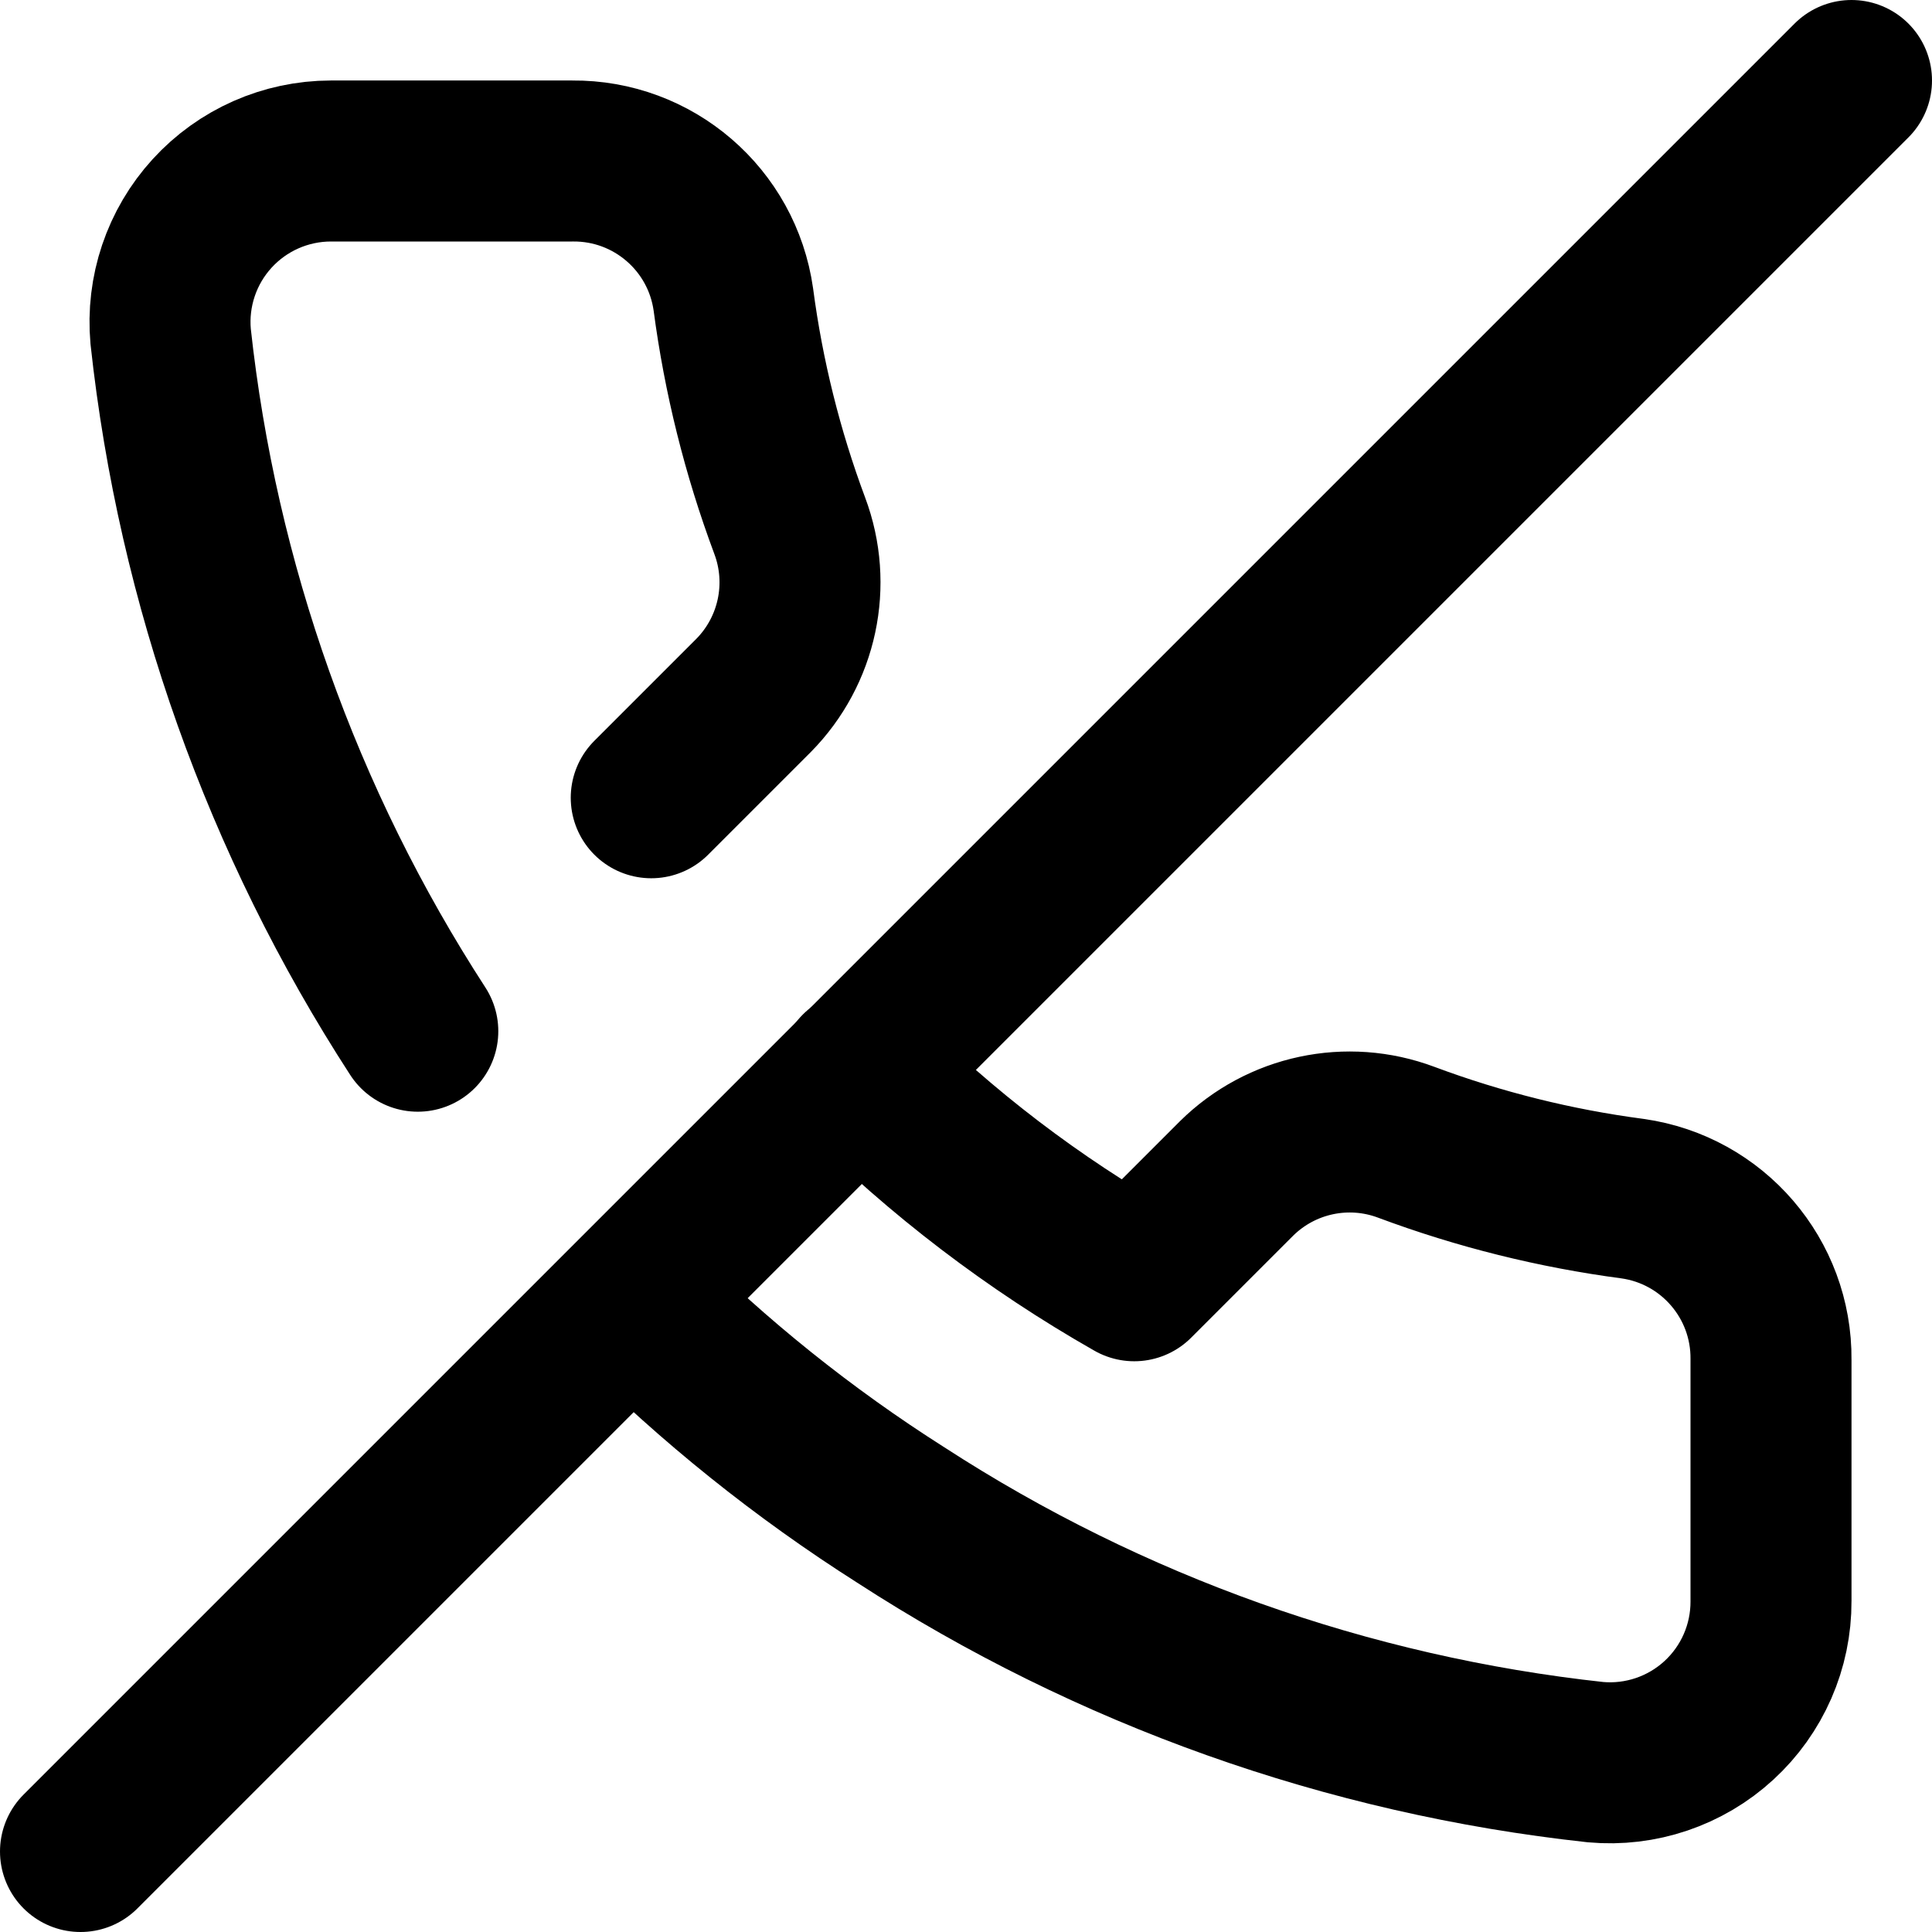
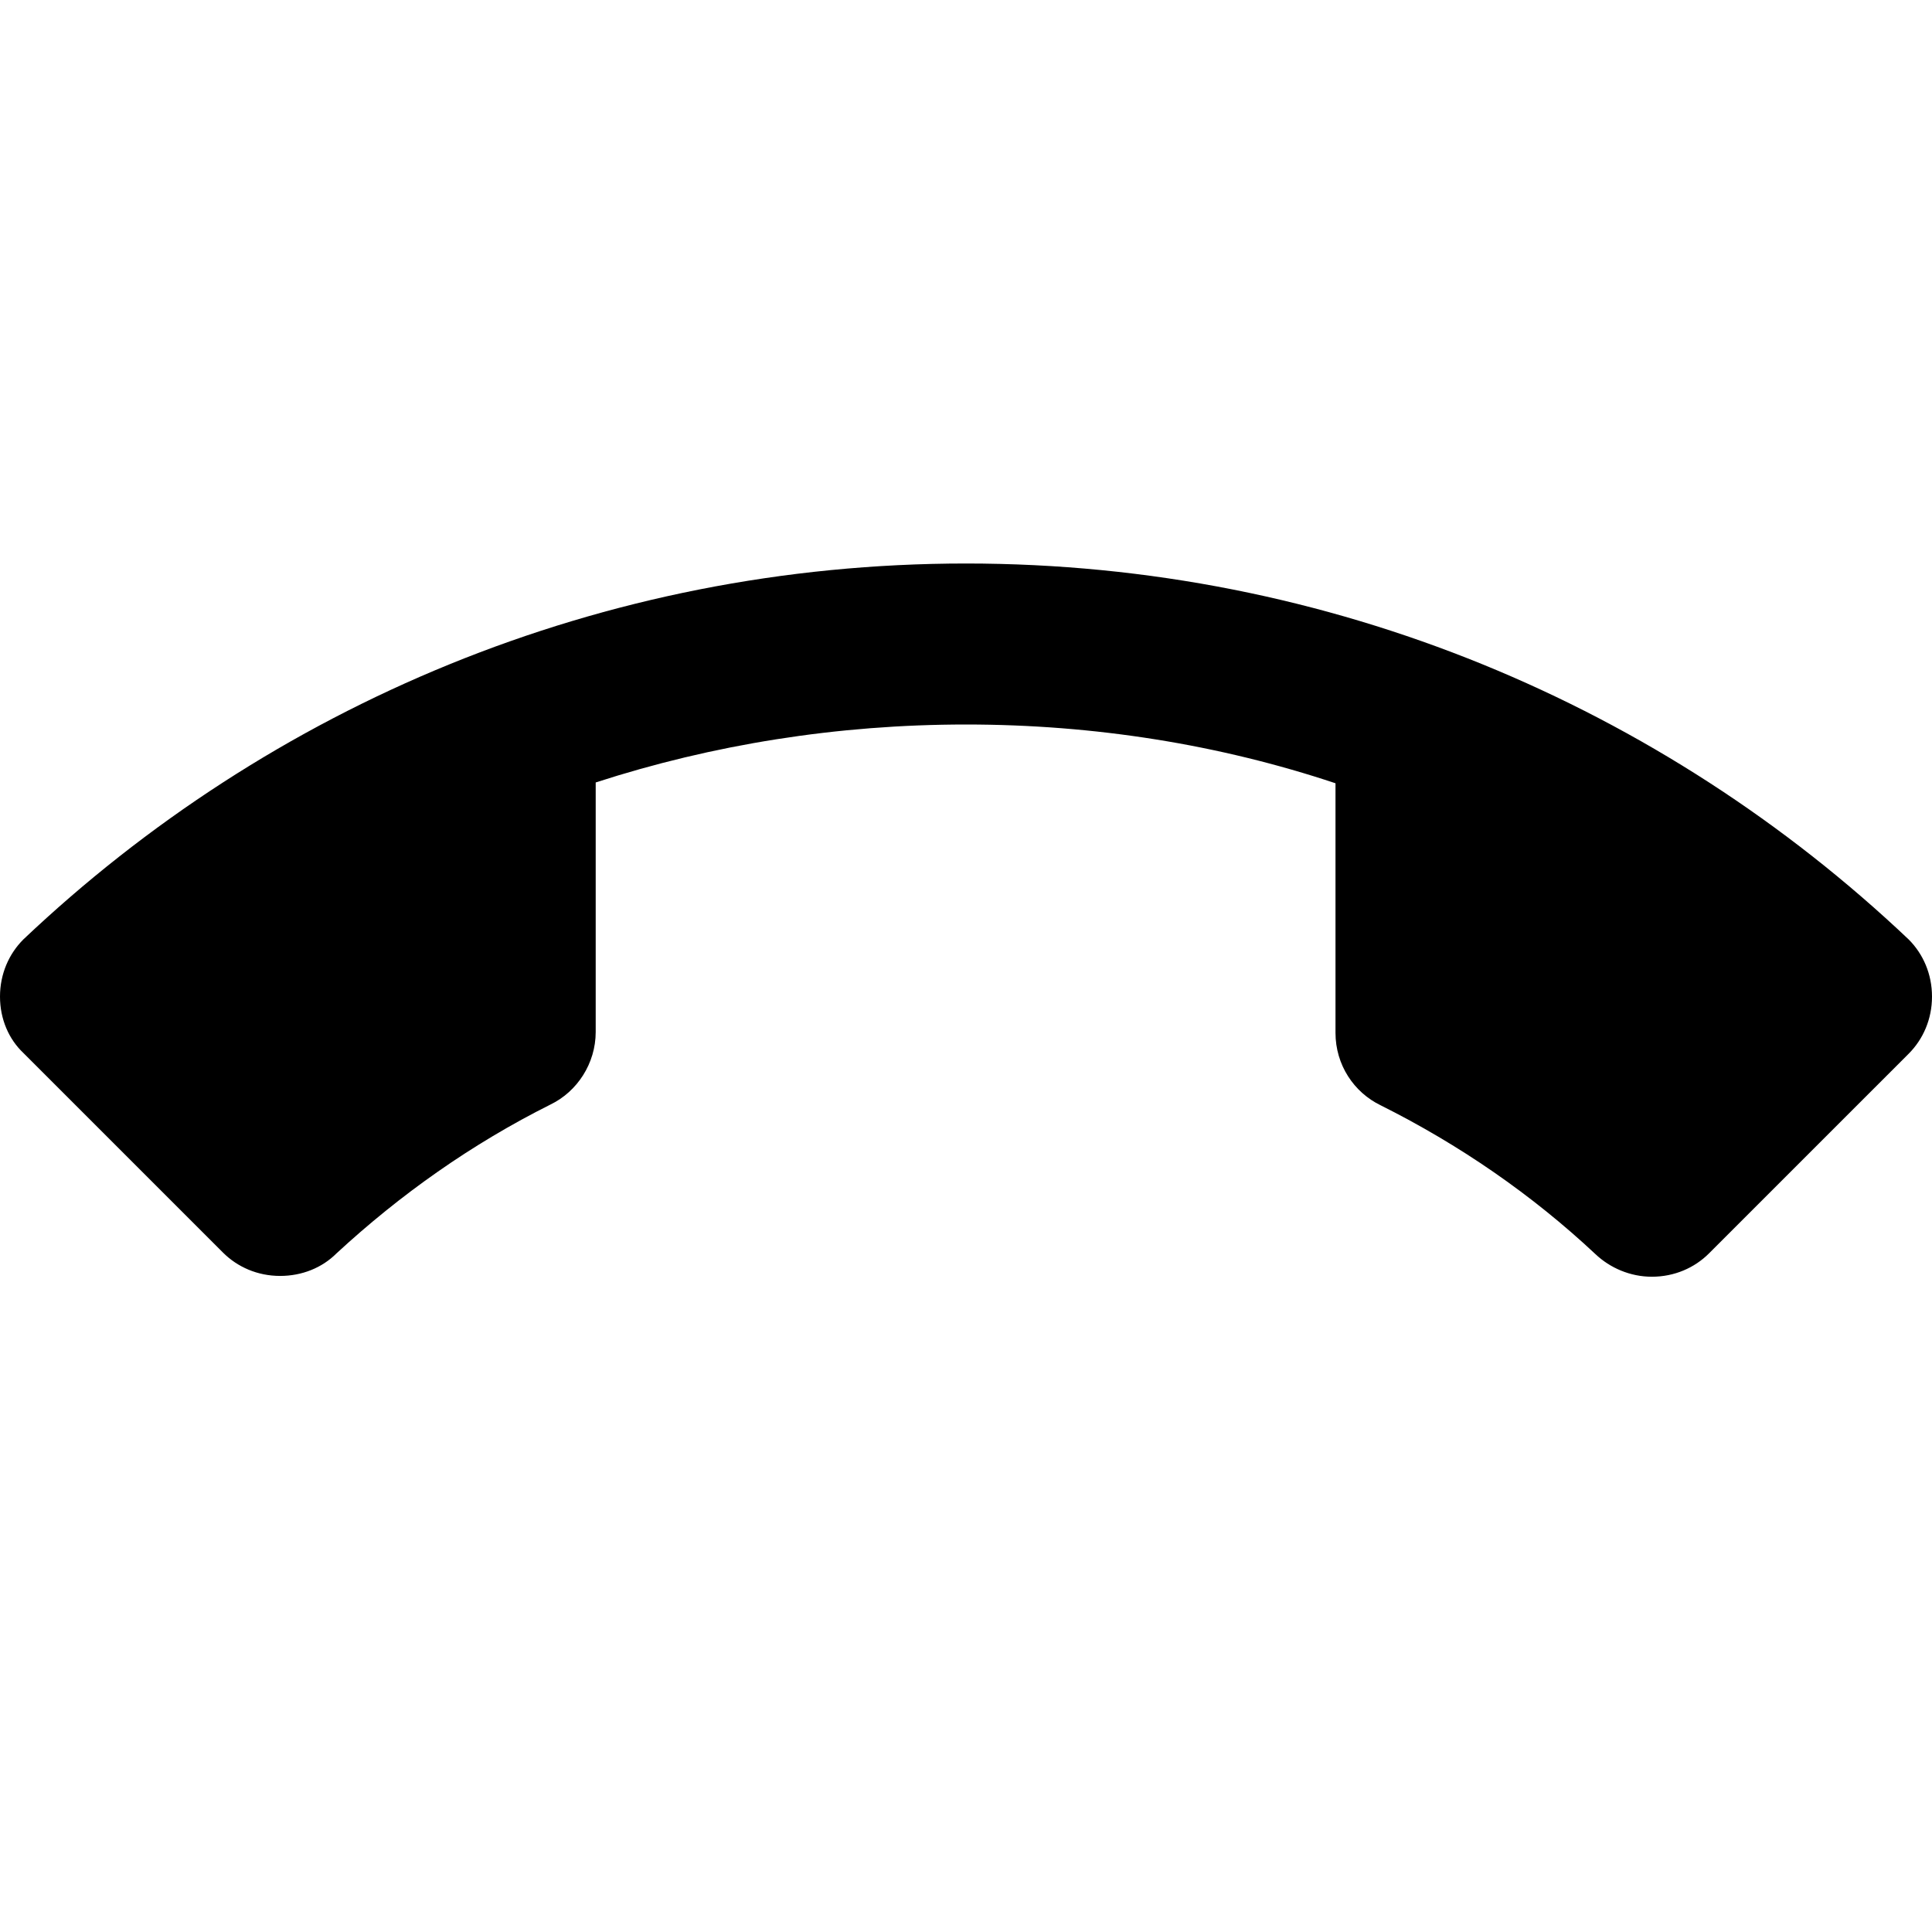
- <svg xmlns="http://www.w3.org/2000/svg" width="24" height="24" viewBox="0 0 24 24" fill="none" stroke="currentColor" stroke-width="2" stroke-linecap="round" stroke-linejoin="round">
-   <path d="M10.68 13.31a16 16 0 0 0 3.41 2.6l1.27-1.27a2 2 0 0 1 2.11-.45 12.84 12.84 0 0 0 2.81.7 2 2 0 0 1 1.72 2v3a2 2 0 0 1-2.18 2 19.79 19.79 0 0 1-8.63-3.07 19.42 19.42 0 0 1-3.33-2.67m-2.67-3.34a19.79 19.79 0 0 1-3.07-8.63A2 2 0 0 1 4.11 2h3a2 2 0 0 1 2 1.72 12.84 12.84 0 0 0 .7 2.81 2 2 0 0 1-.45 2.11L8.09 9.91" />
-   <line x1="23" y1="1" x2="1" y2="23" />
+ <svg xmlns="http://www.w3.org/2000/svg" viewBox="0 0 24 24" fill="currentColor">
+   <path d="M12 9c-1.6 0-3.15.25-4.6.72v3.1c0 .39-.23.74-.56.9-.98.49-1.87 1.12-2.66 1.85-.18.18-.43.28-.7.28-.28 0-.53-.11-.71-.29L.29 13.08c-.18-.17-.29-.42-.29-.7 0-.28.11-.53.29-.71C3.34 8.78 7.46 7 12 7s8.66 1.78 11.71 4.67c.18.18.29.43.29.71 0 .28-.11.53-.29.71l-2.48 2.48c-.18.18-.43.29-.71.29-.27 0-.52-.11-.7-.28-.79-.74-1.69-1.36-2.67-1.85-.33-.16-.56-.5-.56-.9v-3.1C15.15 9.25 13.6 9 12 9z" />
</svg>
